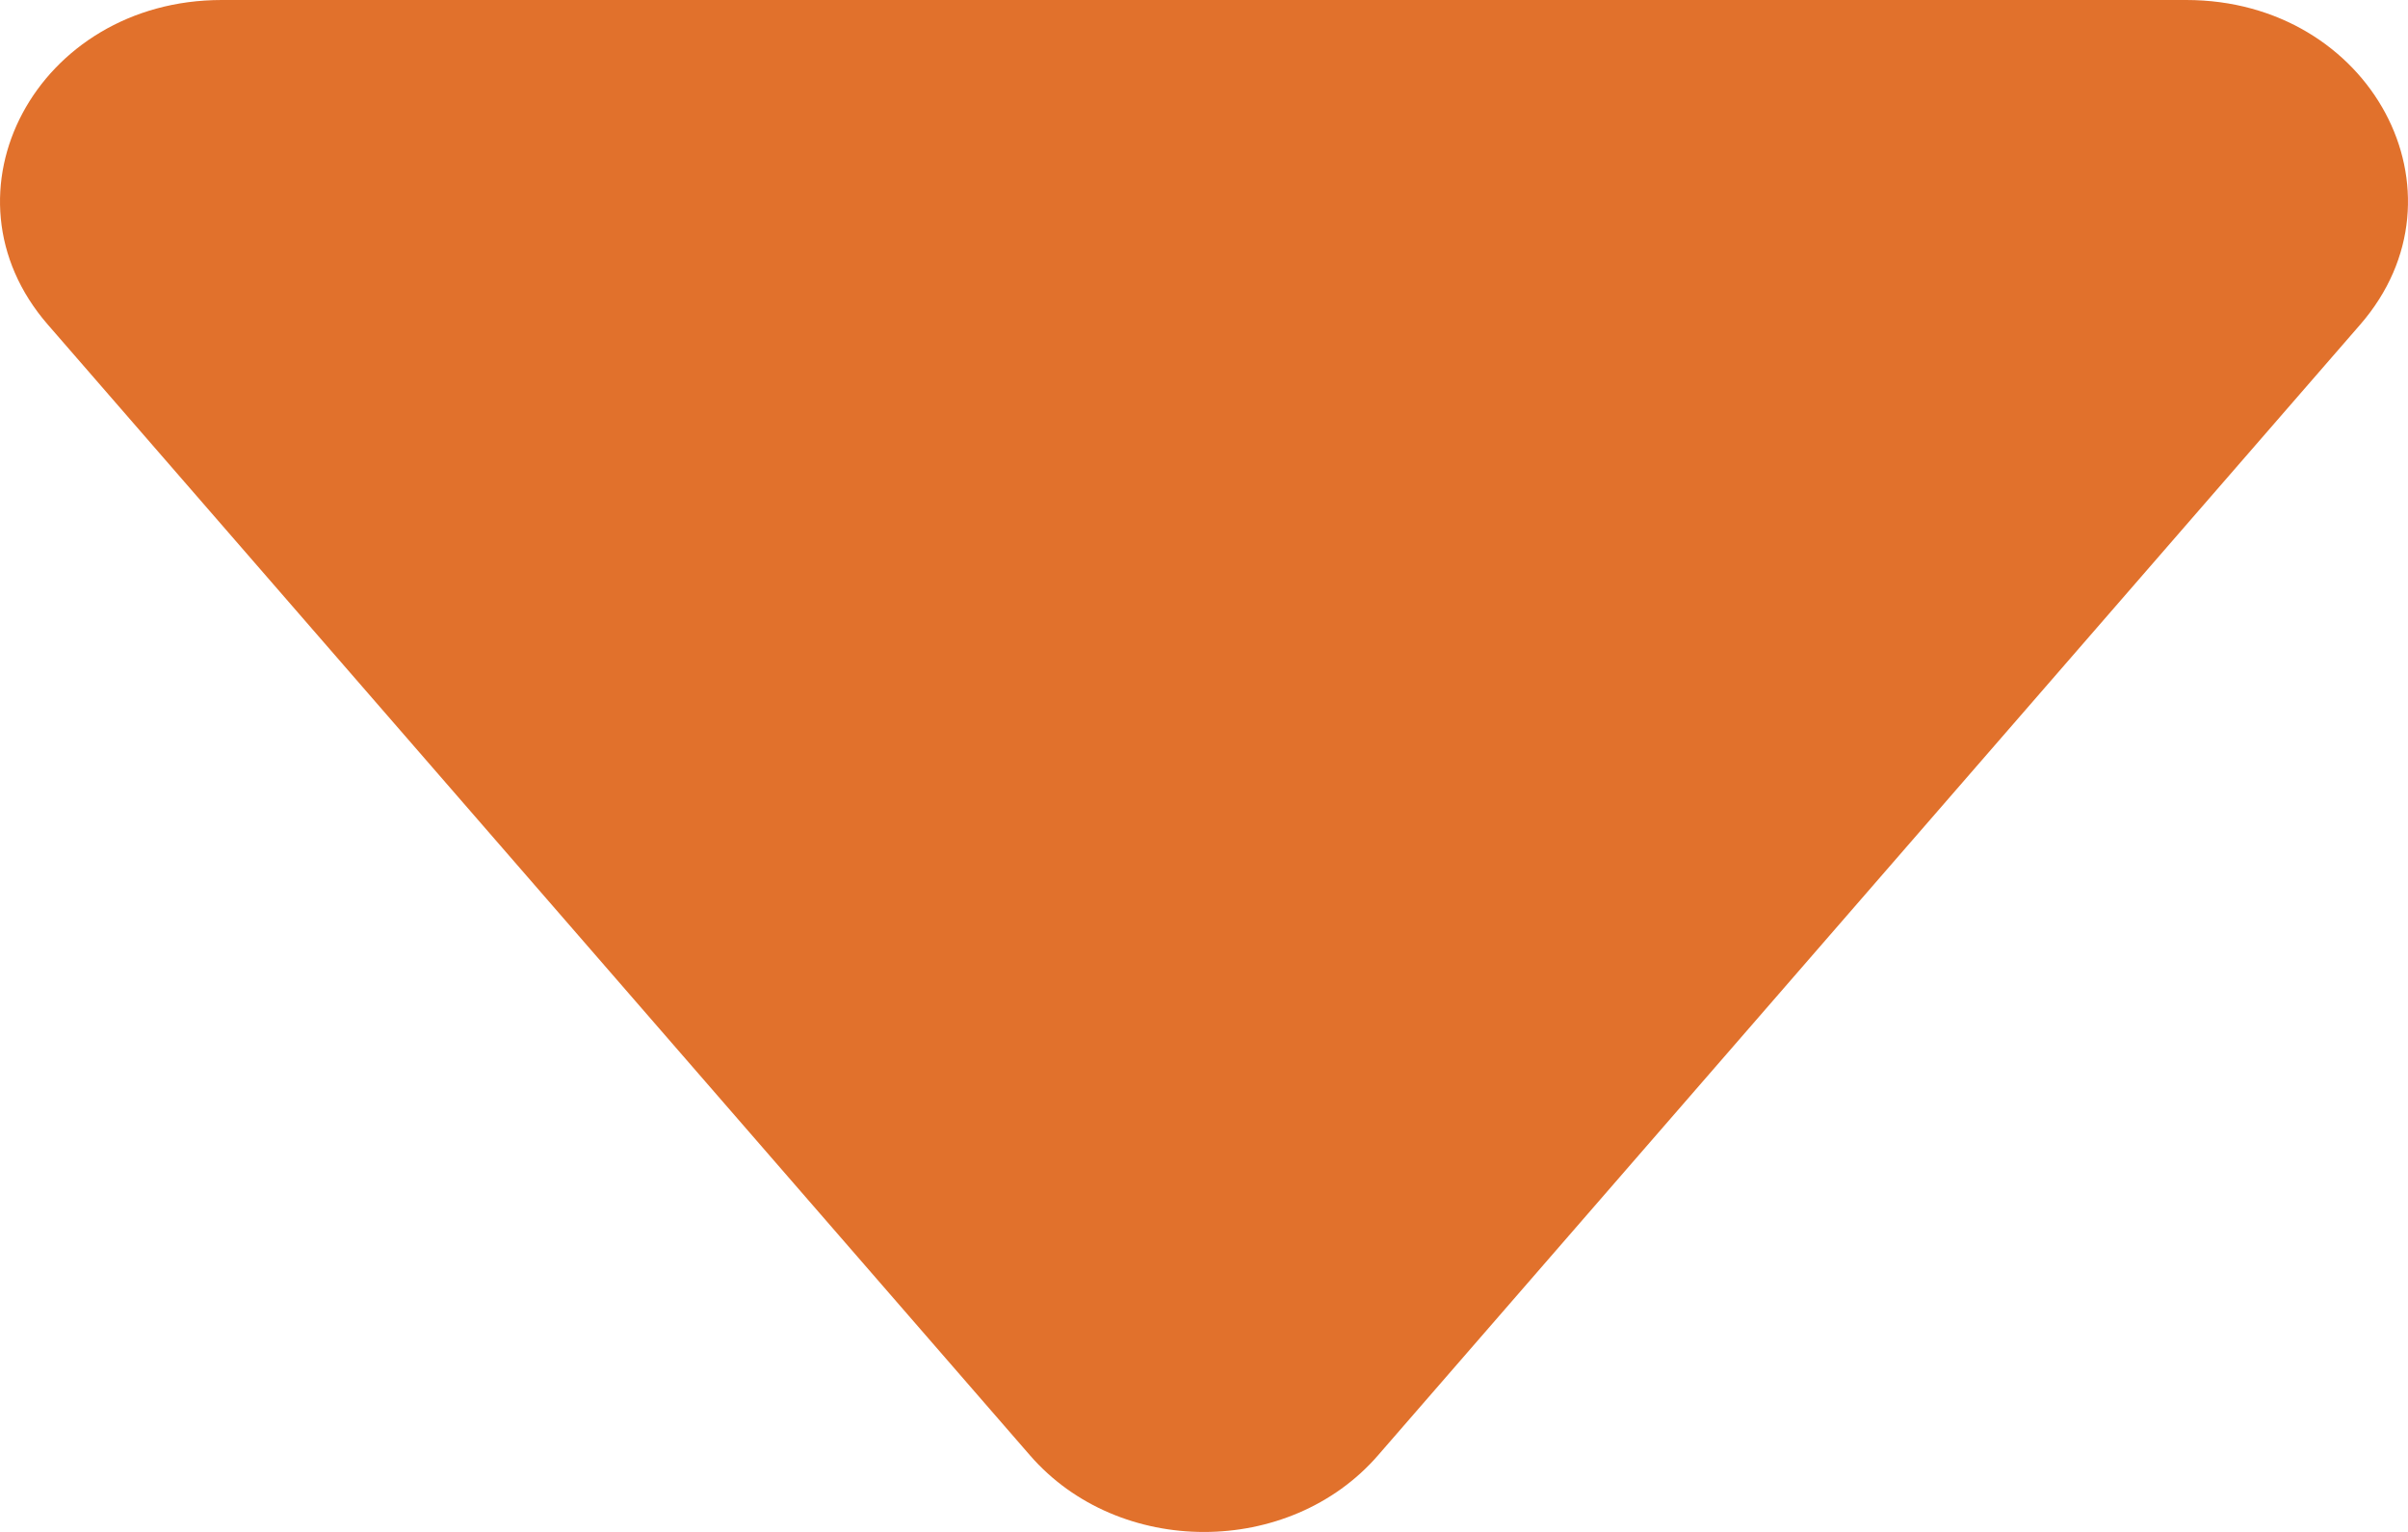
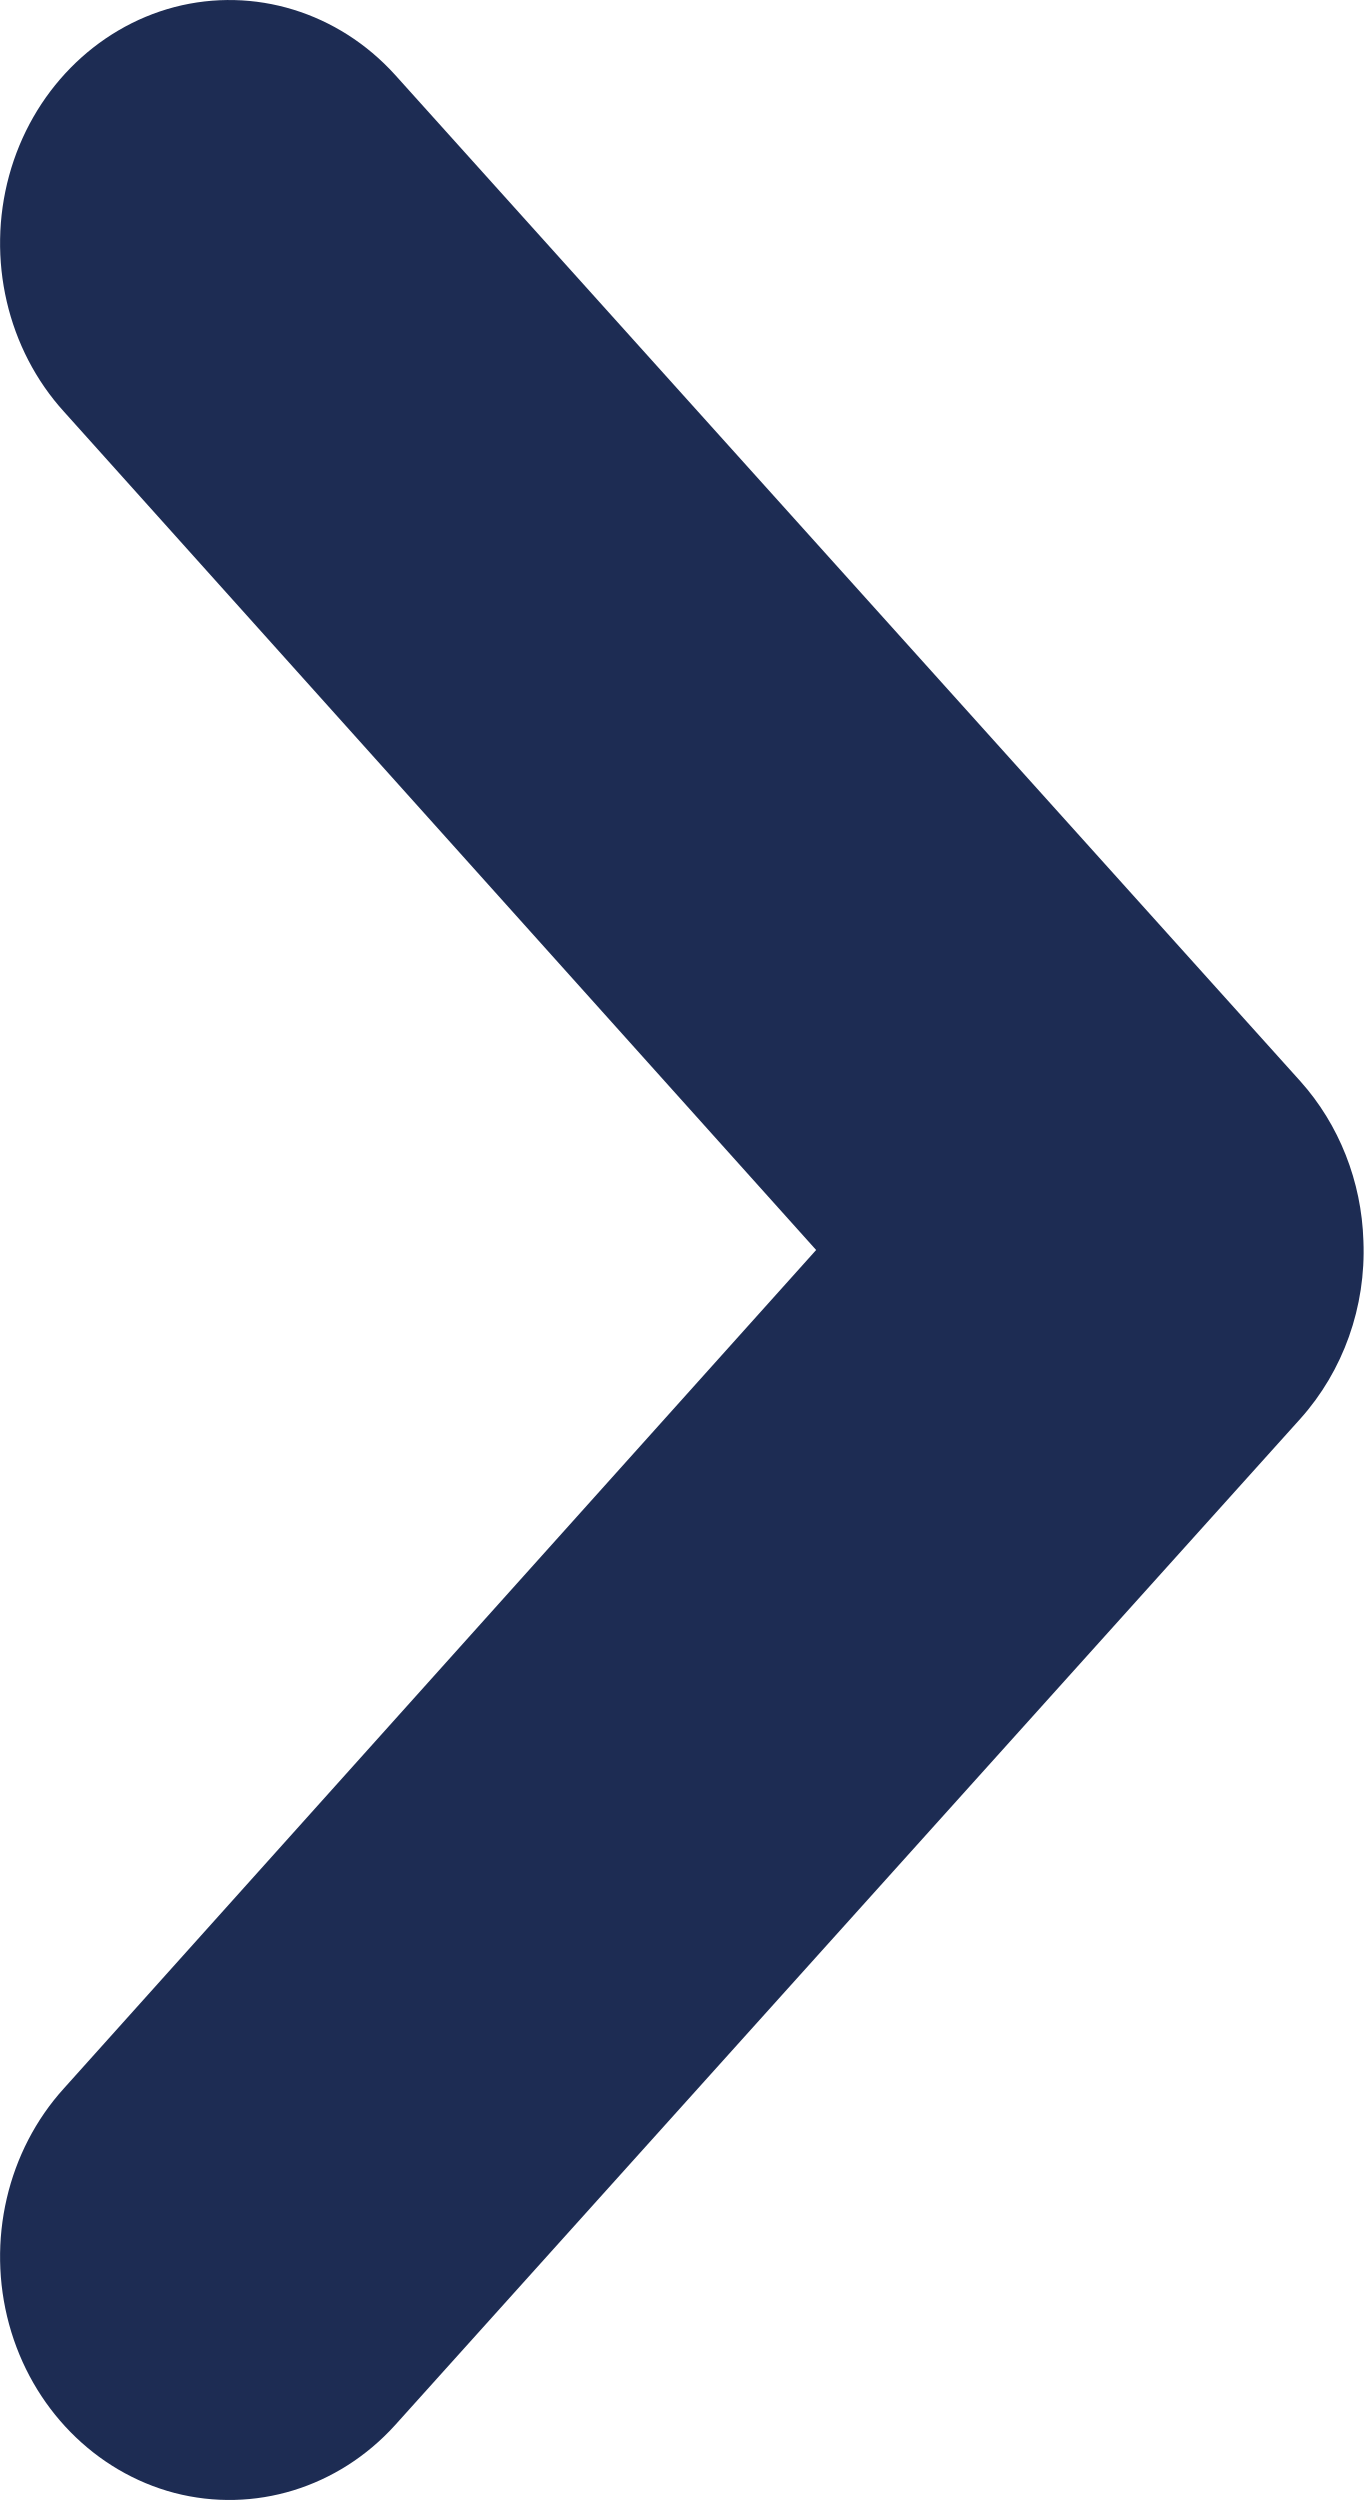
- <svg xmlns="http://www.w3.org/2000/svg" width="11" height="7" viewBox="0 0 11 7" fill="none">
-   <path d="M6.295 6.65C5.89 7.117 5.11 7.117 4.705 6.65L0.219 1.484C-0.304 0.883 0.169 1.90056e-06 1.013 1.82673e-06L9.987 1.04227e-06C10.831 9.68441e-07 11.304 0.883 10.781 1.484L6.295 6.65Z" fill="#E1712C" />
+ <svg xmlns="http://www.w3.org/2000/svg" width="6" height="11" viewBox="0 0 6 11" fill="none">
+   <path d="M5.999 5.46C5.991 5.198 5.892 4.948 5.722 4.758L1.738 0.329C1.488 0.053 1.118 -0.06 0.768 0.031C0.418 0.123 0.14 0.406 0.04 0.773C-0.06 1.14 0.032 1.537 0.282 1.812L3.591 5.5L0.282 9.188C0.032 9.463 -0.06 9.86 0.04 10.227C0.14 10.594 0.418 10.877 0.768 10.969C1.118 11.06 1.488 10.947 1.738 10.671L5.722 6.242C5.91 6.032 6.011 5.75 5.999 5.46Z" fill="#1D2C53" />
</svg>
